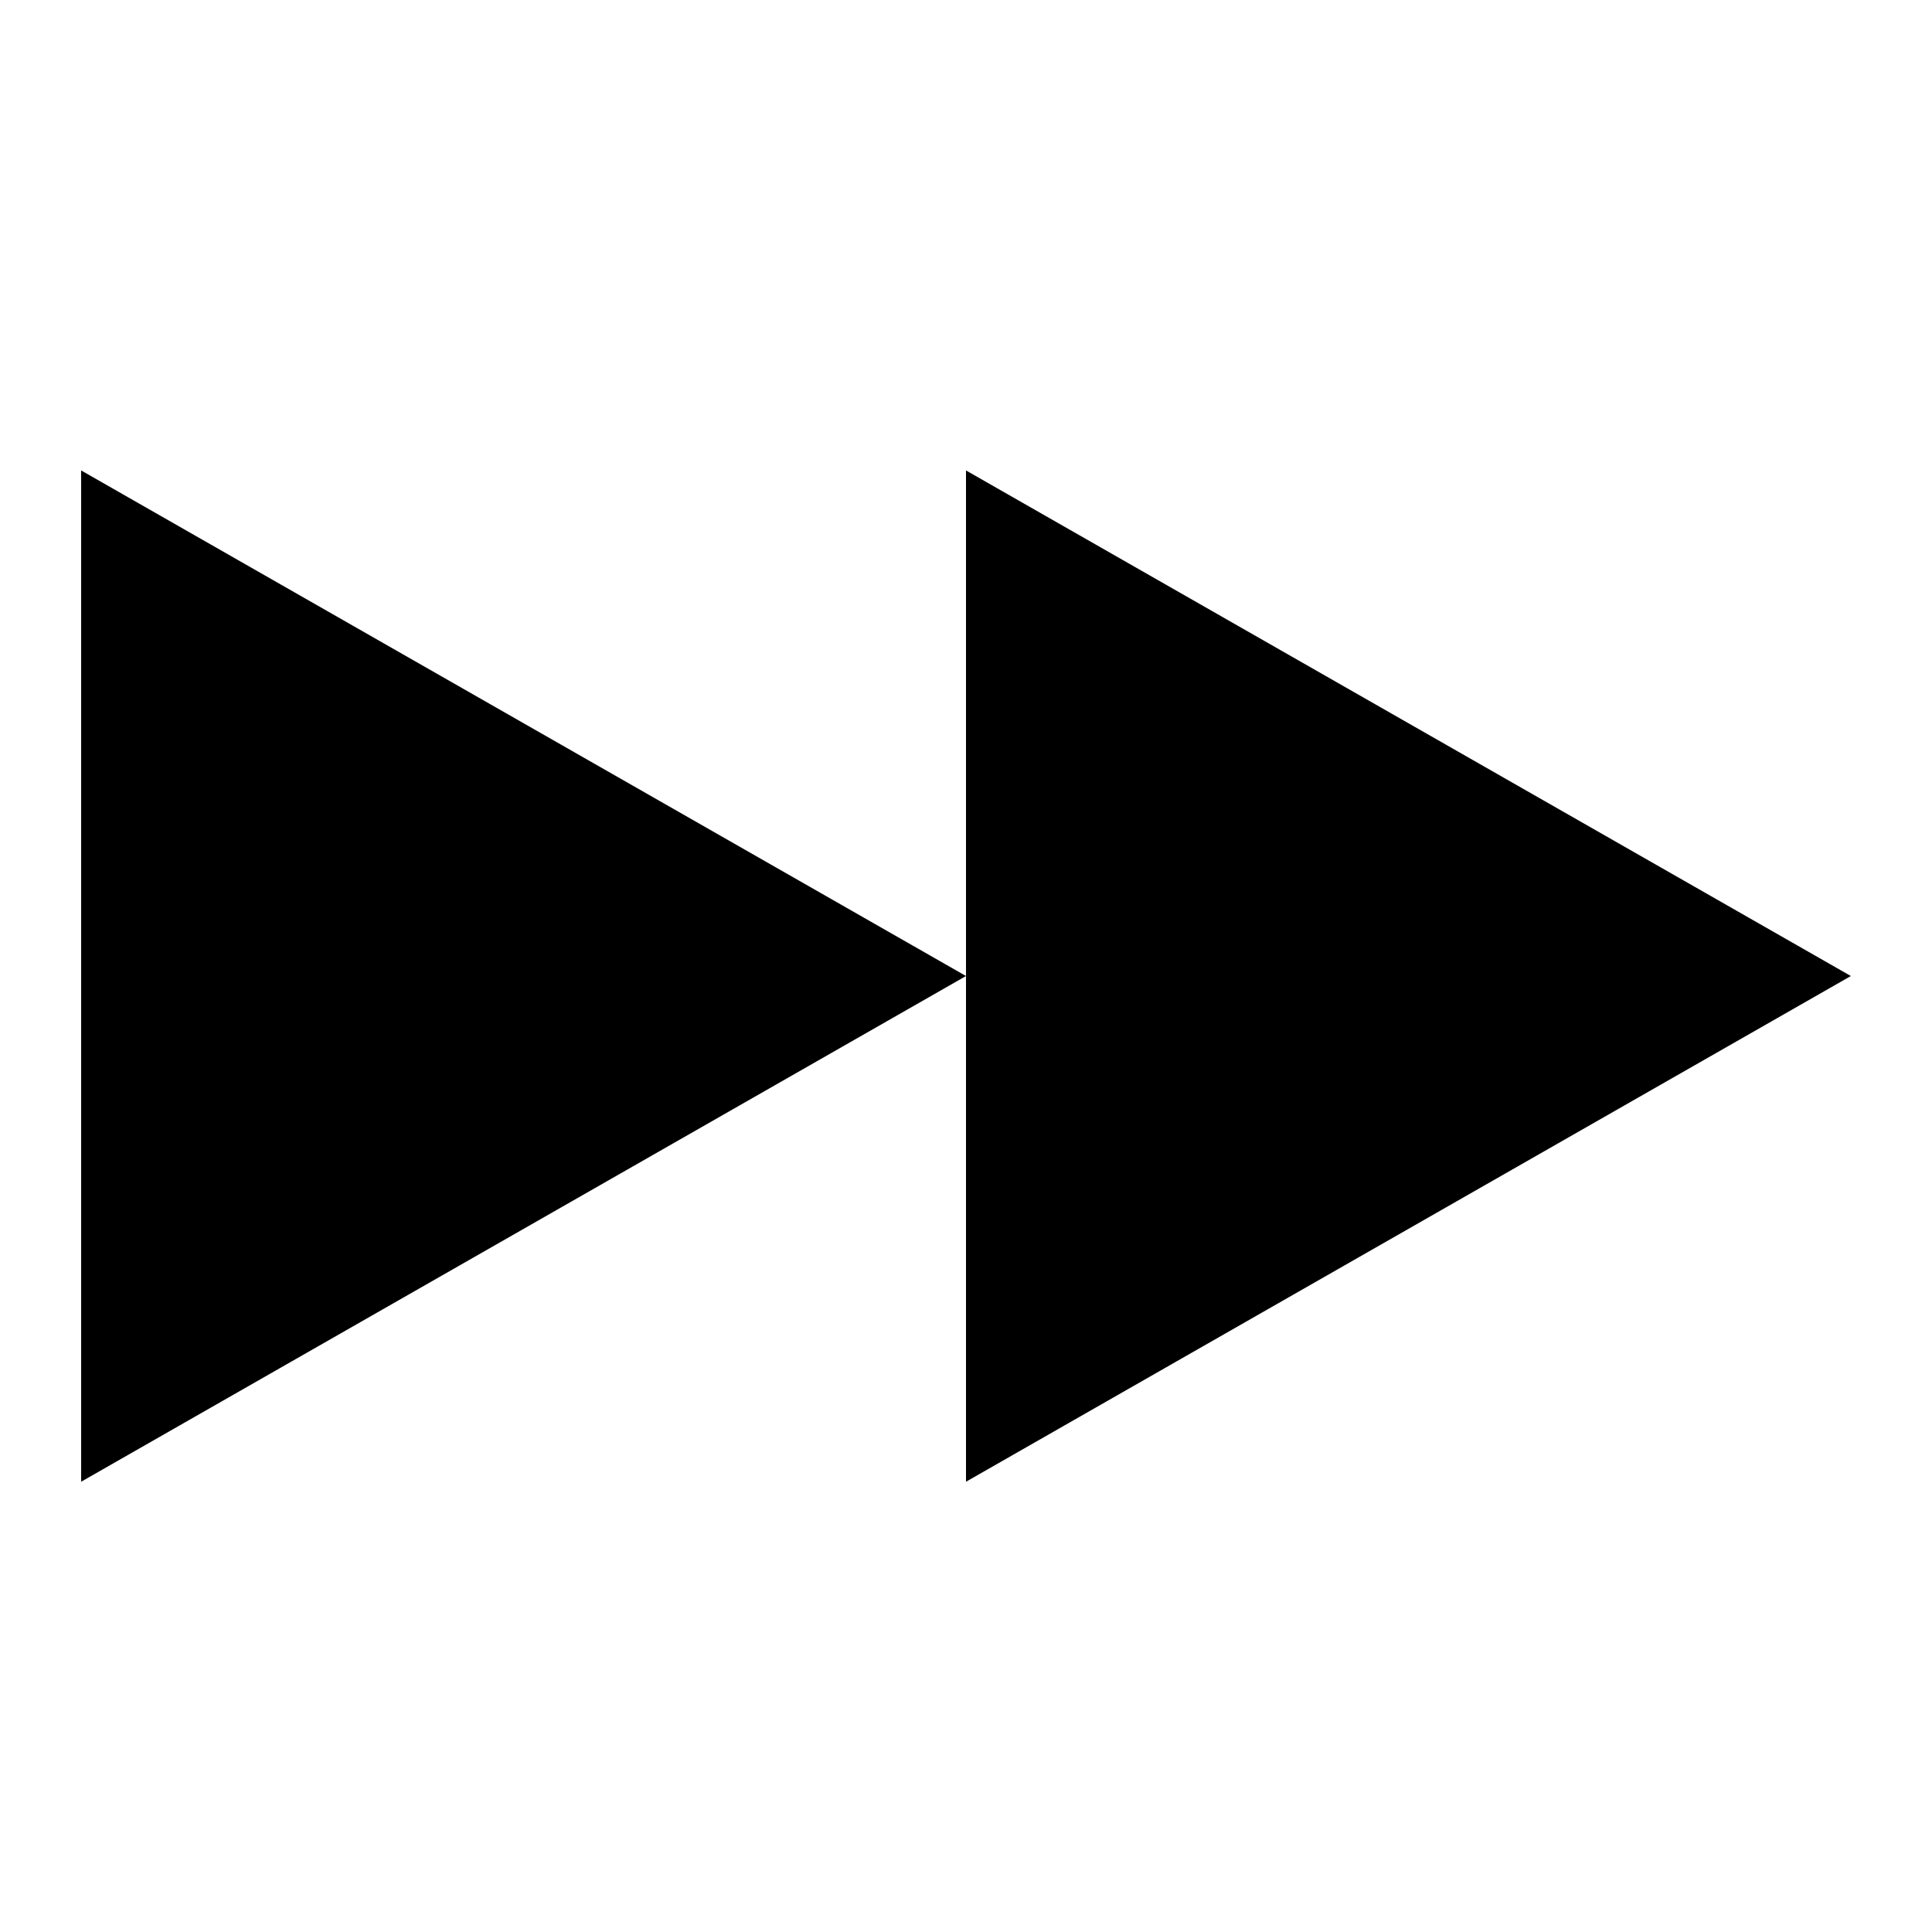
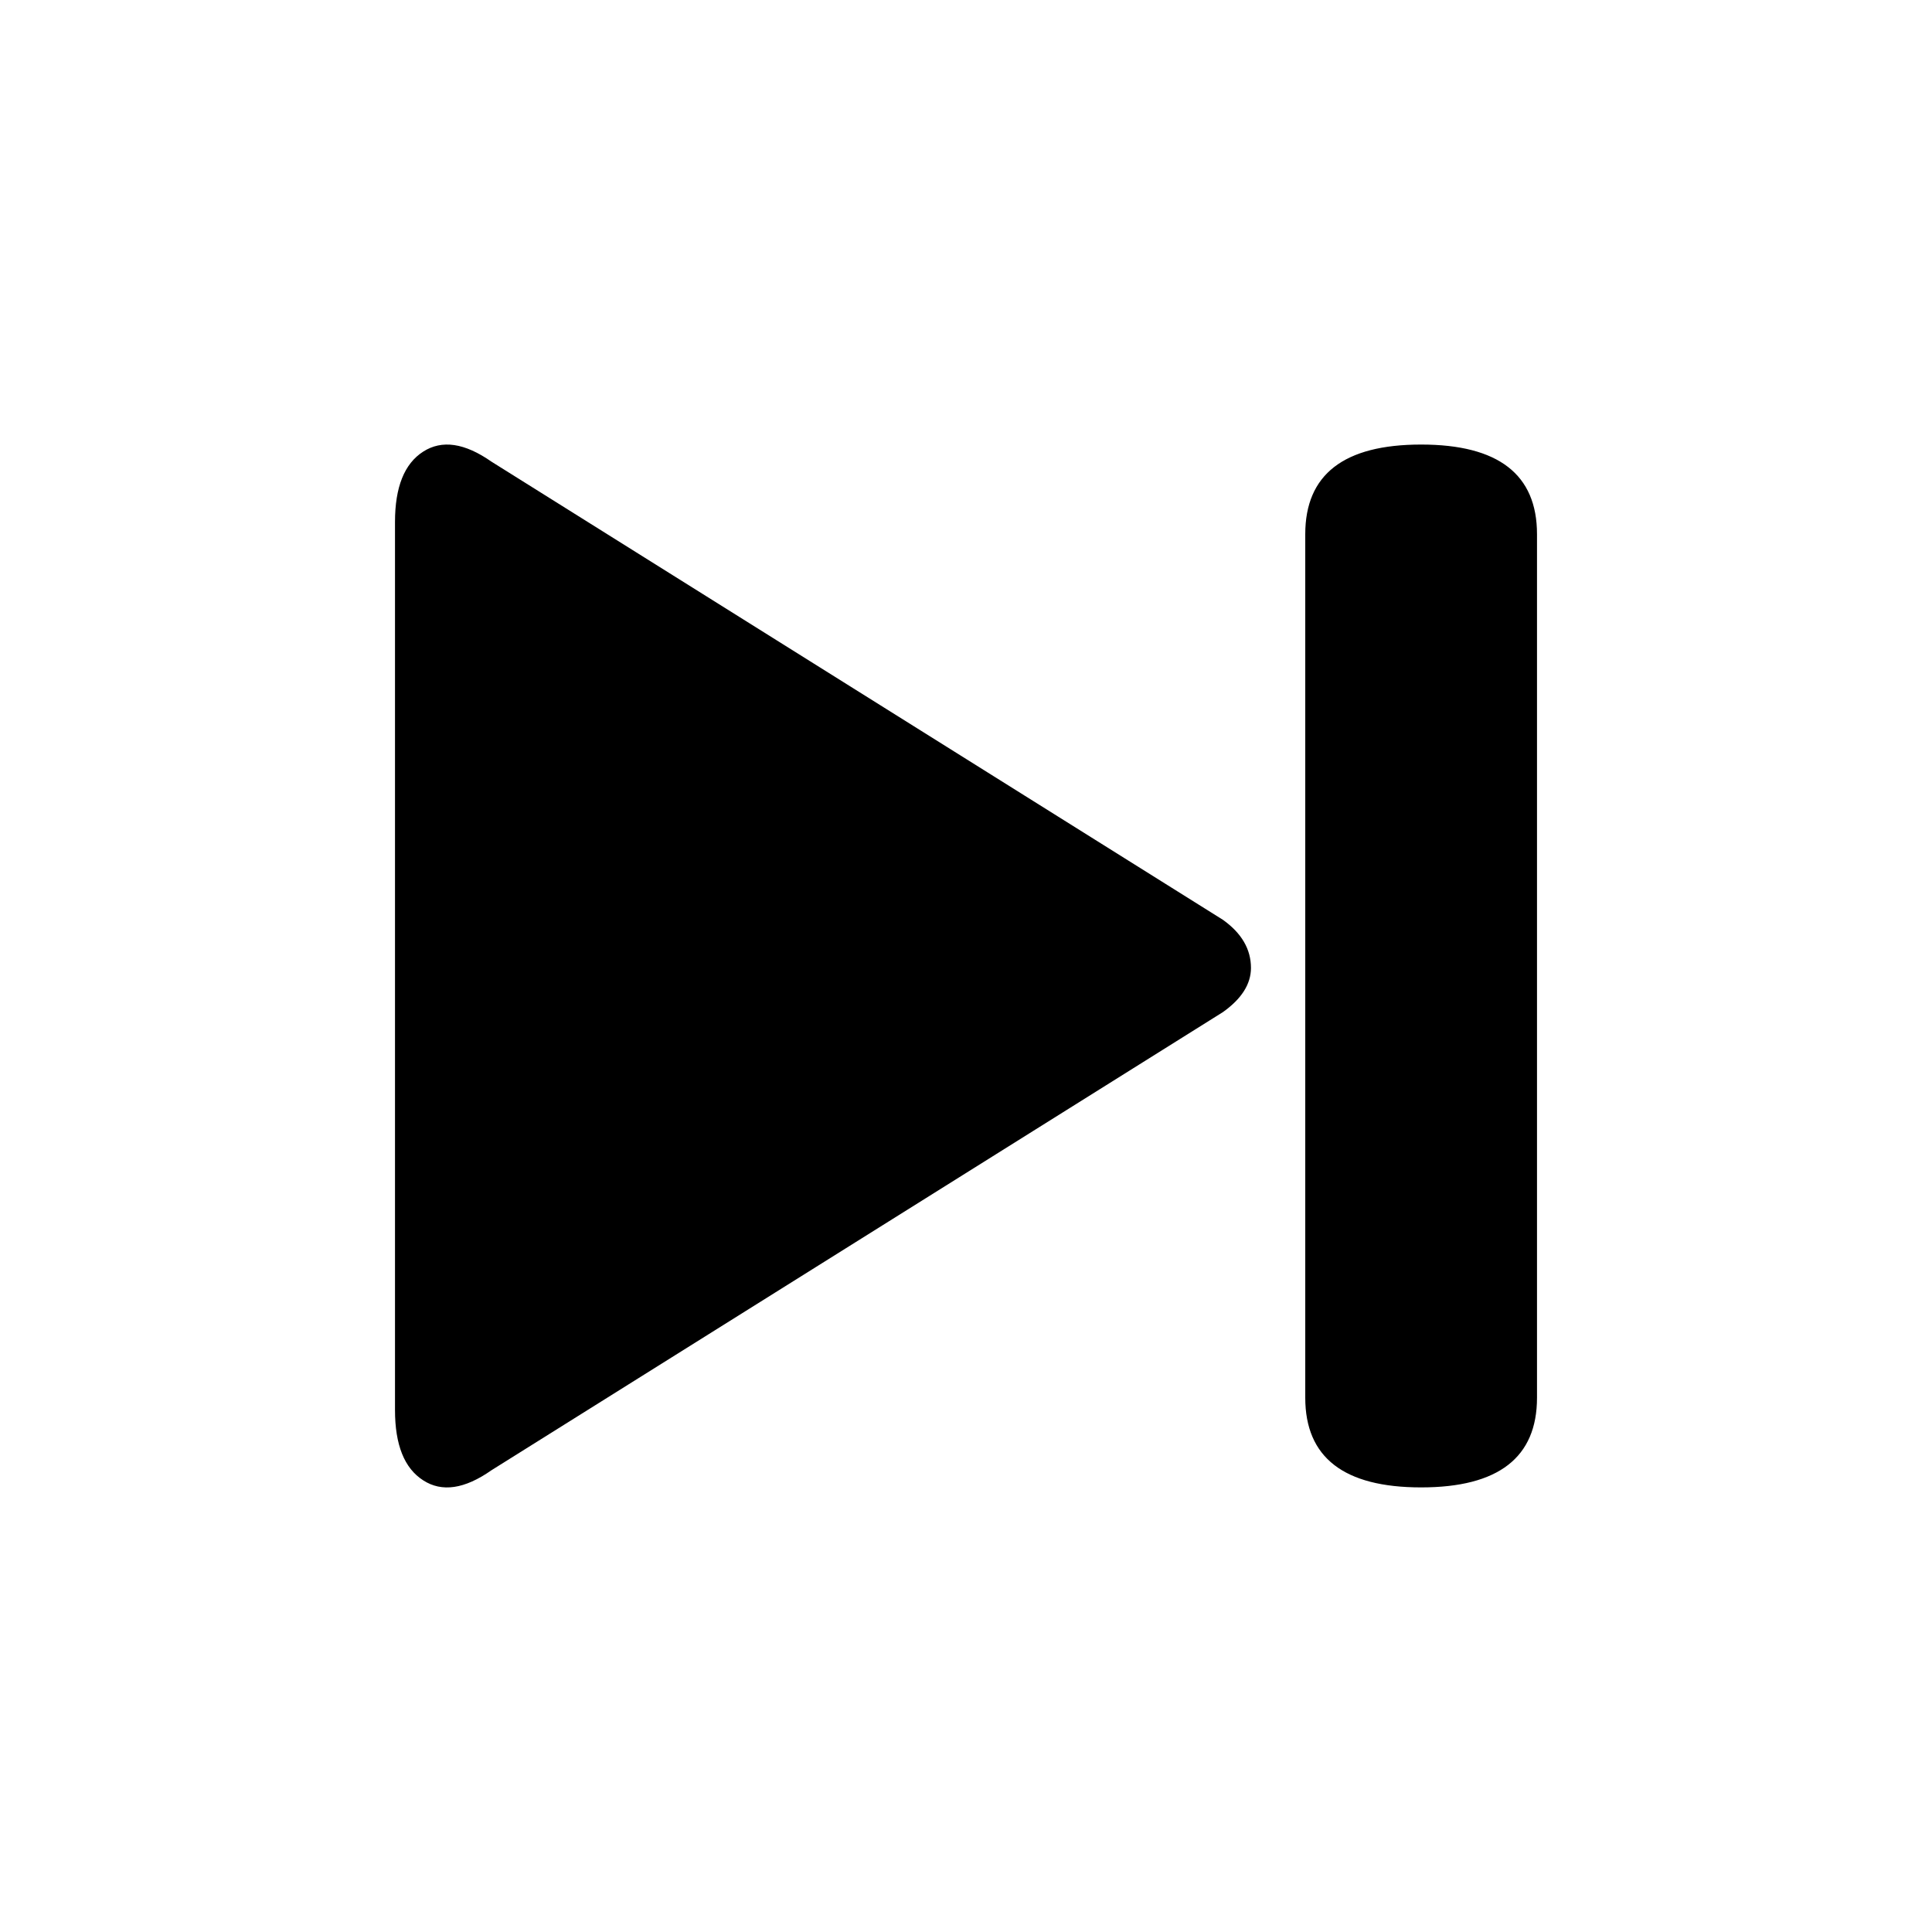
- <svg xmlns="http://www.w3.org/2000/svg" version="1.1" id="Layer_1" x="0px" y="0px" width="1000px" height="1000px" viewBox="0 0 1000 1000" enable-background="new 0 0 1000 1000" xml:space="preserve">
+ <svg xmlns="http://www.w3.org/2000/svg" version="1.1" id="Layer_1" x="0px" y="0px" width="40px" height="40px" viewBox="0 0 40 40" enable-background="new 0 0 40 40" xml:space="preserve">
  <g>
-     <g>
-       <path d="M42,243.5v523.438l458-261.75L42,243.5z M500,243.5v261.688v261.75l458-261.75L500,243.5z" />
-     </g>
+     <path d="M31.822,28.938c0,1.238-0.799,1.857-2.399,1.857s-2.399-0.619-2.399-1.857V11.06c0-1.237,0.799-1.856,2.399-1.856   s2.399,0.619,2.399,1.856V28.938z M25.317,20.956L10.175,30.44c-0.555,0.389-1.026,0.46-1.414,0.208   c-0.389-0.249-0.583-0.733-0.583-1.455V10.806c0-0.721,0.194-1.206,0.583-1.455c0.388-0.25,0.859-0.181,1.414,0.207l15.143,9.485   c0.389,0.277,0.582,0.61,0.582,0.998C25.899,20.374,25.706,20.68,25.317,20.956z" />
  </g>
</svg>
